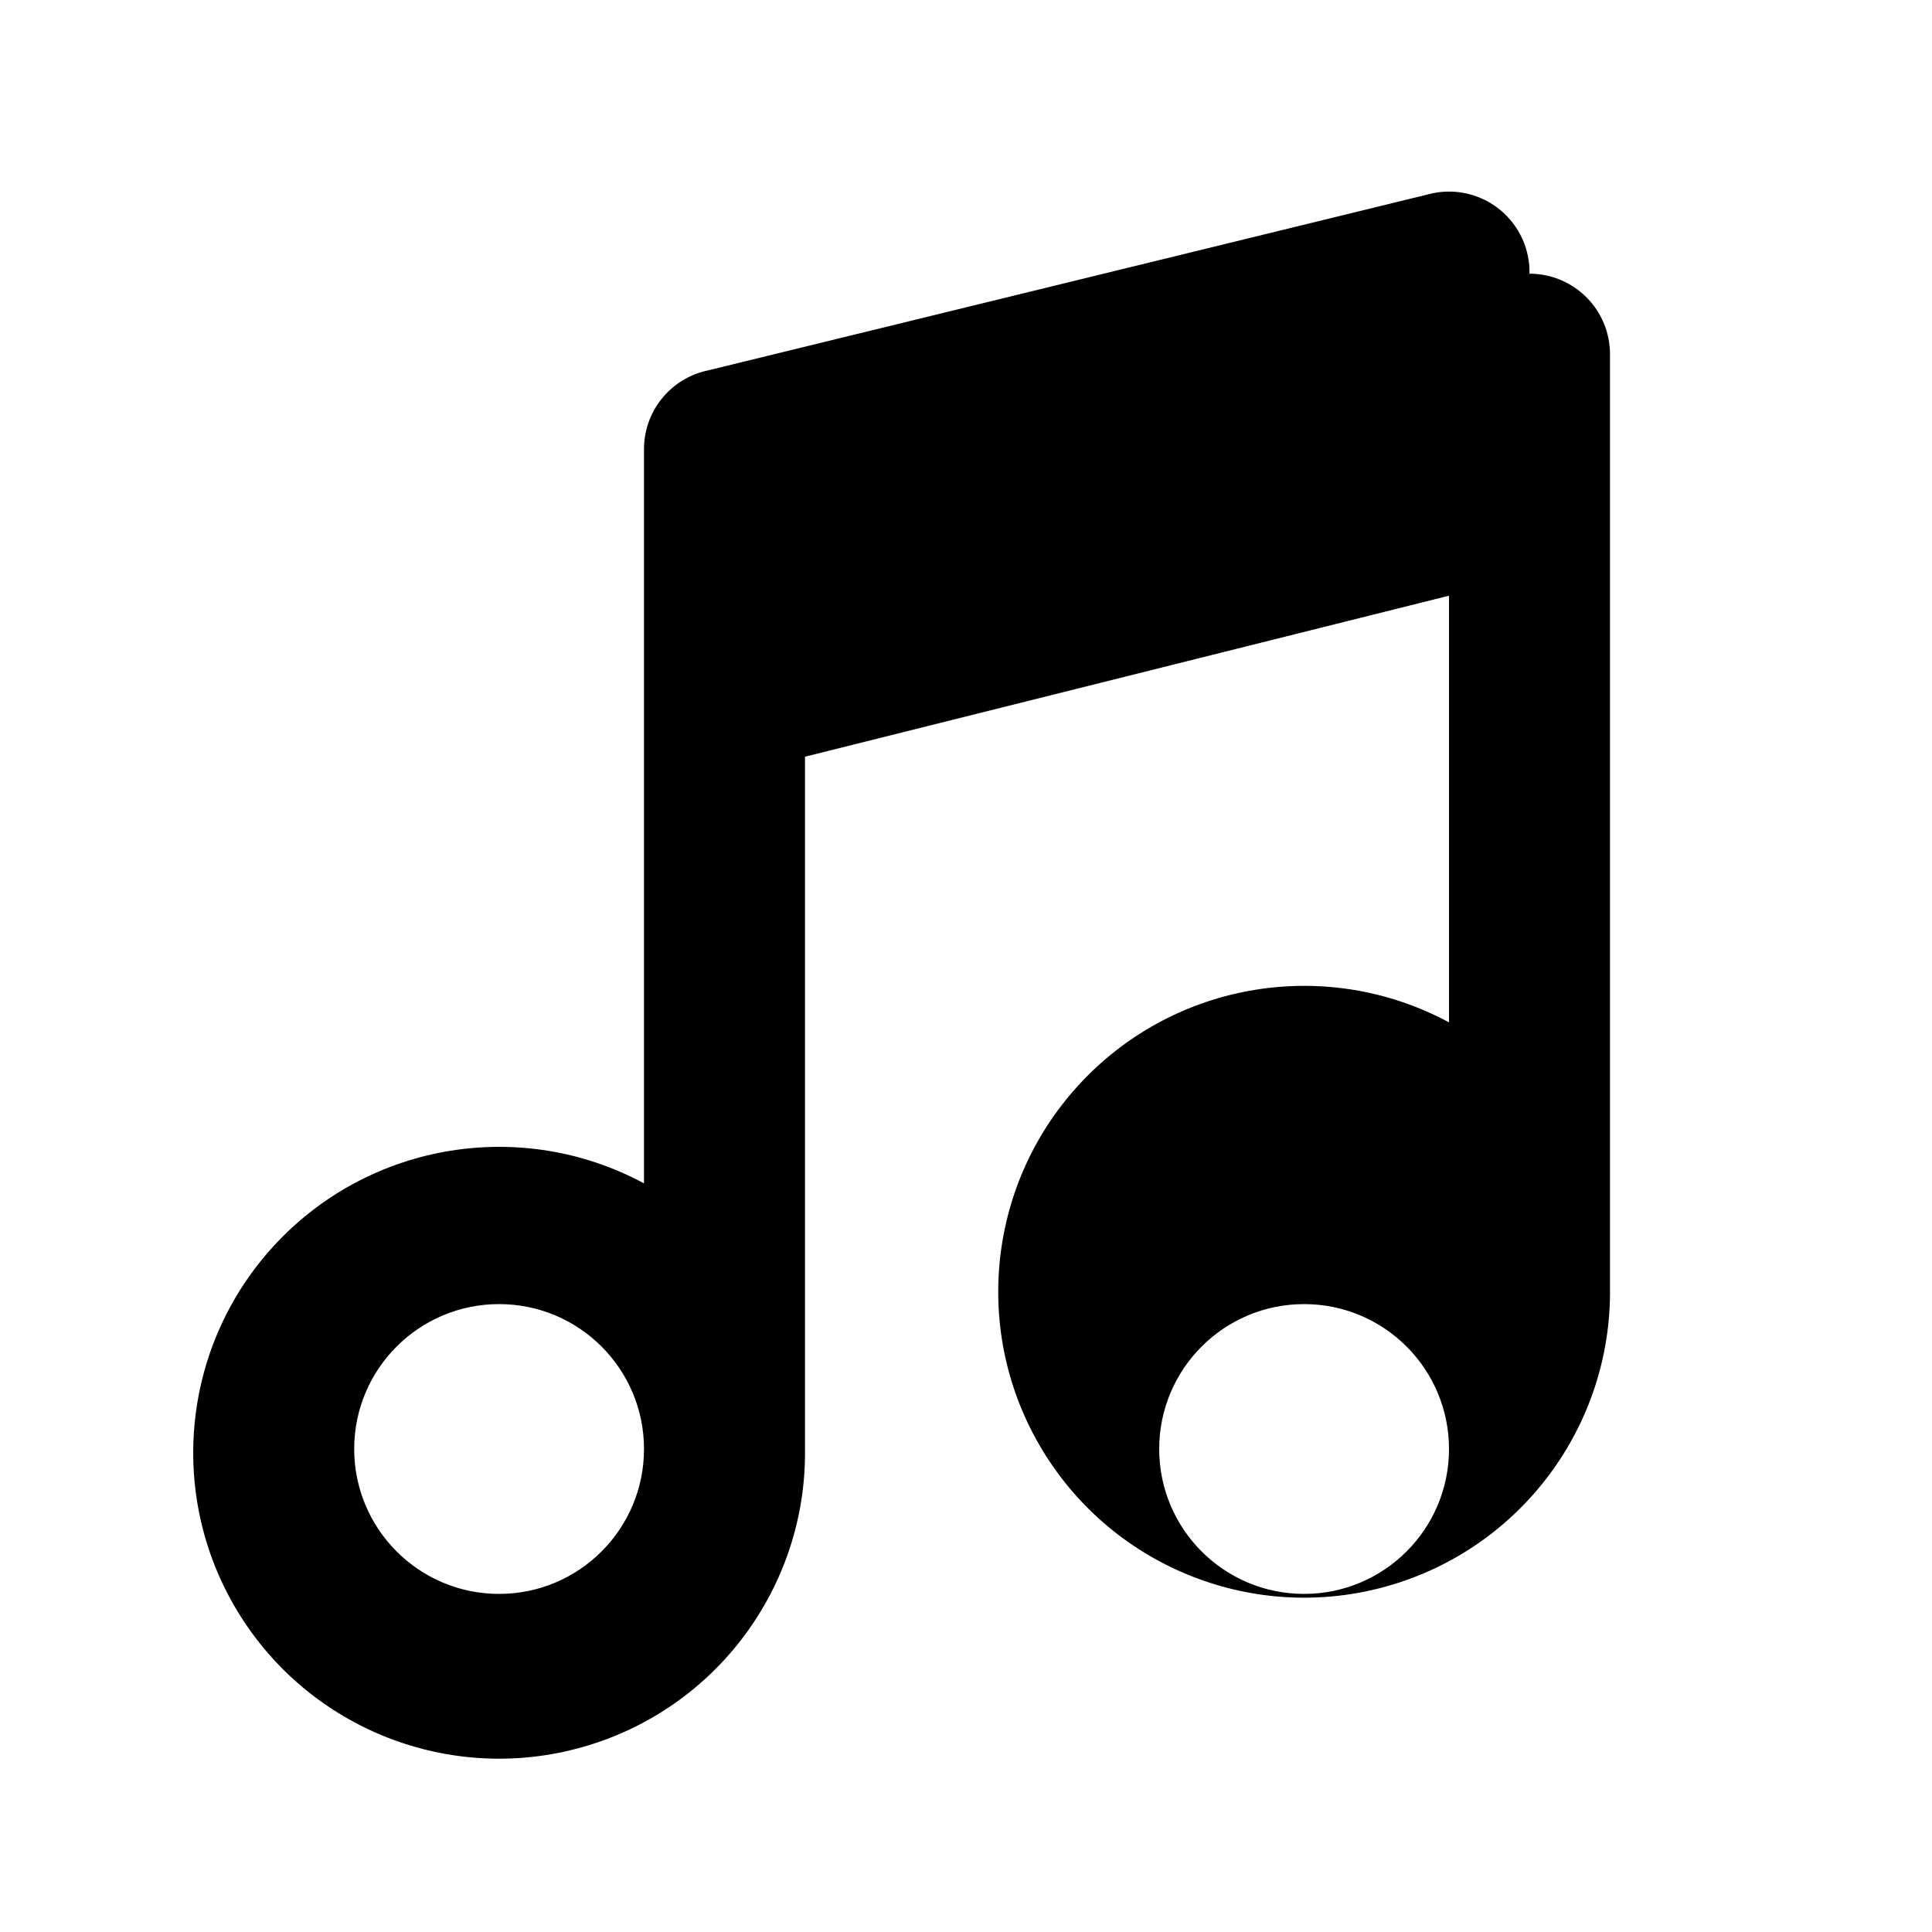
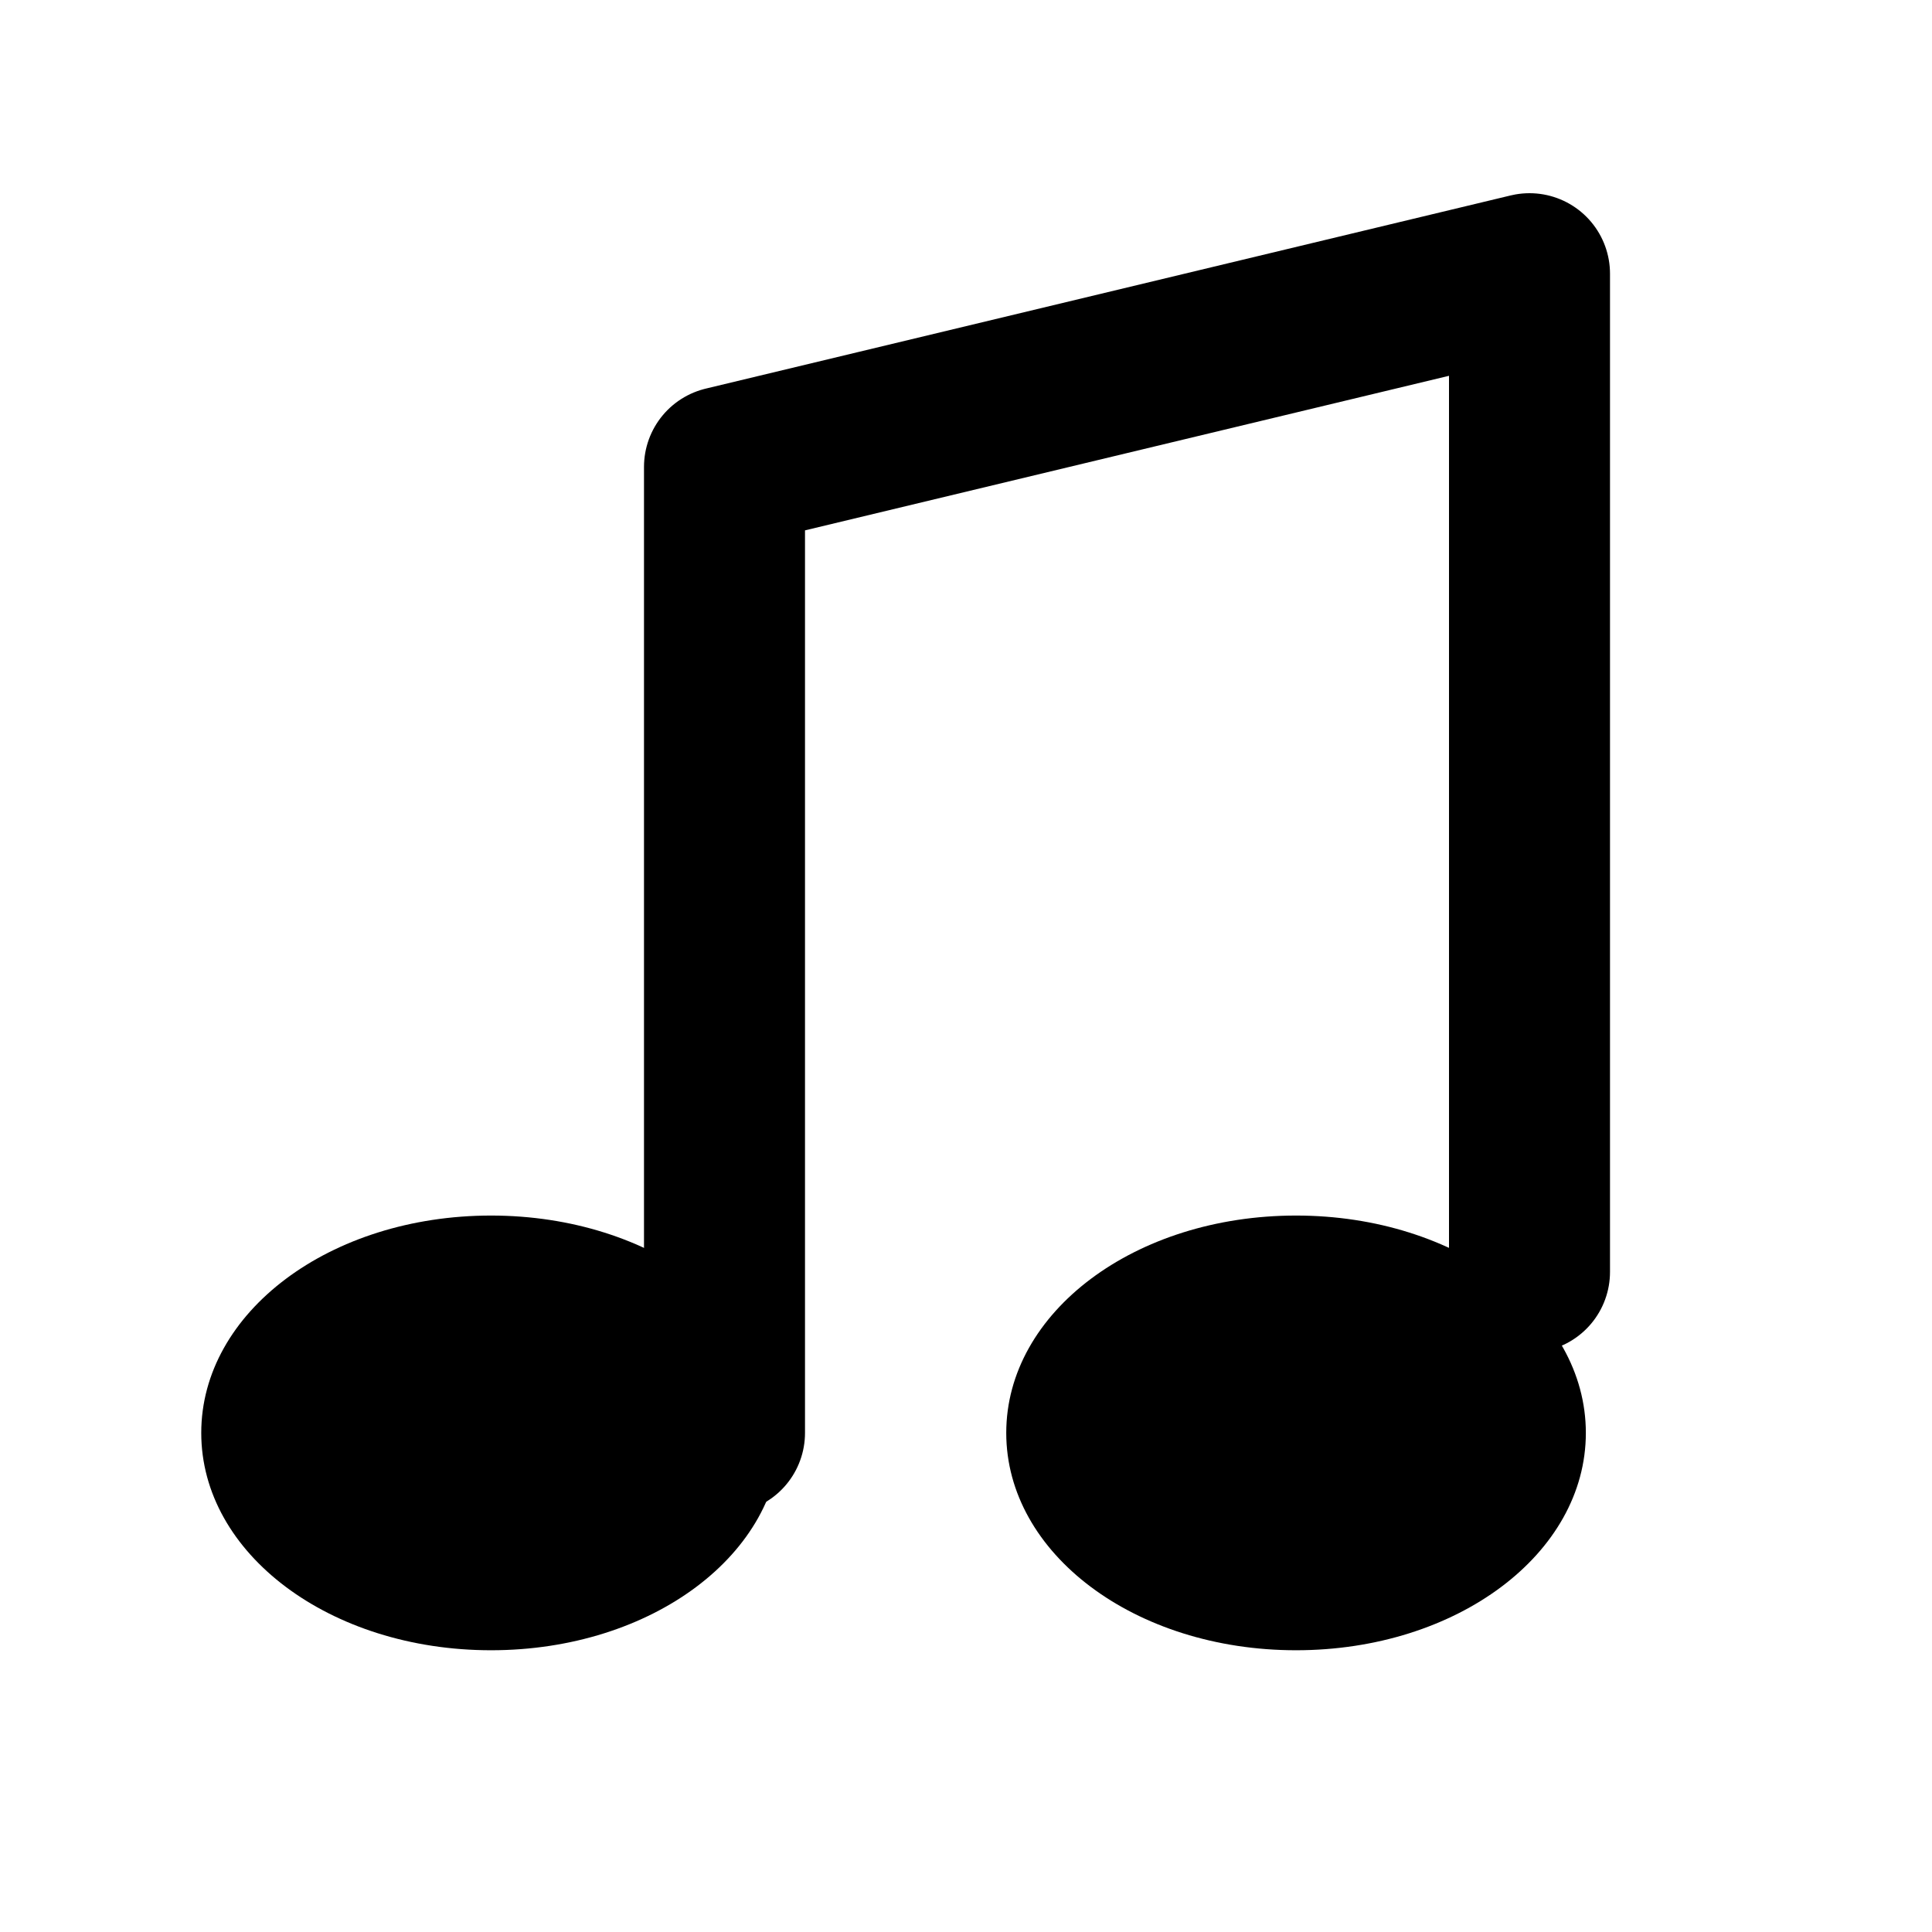
- <svg xmlns="http://www.w3.org/2000/svg" viewBox="0 0 24 24" fill="currentColor">
-   <path d="M19 3.4a1 1 0 0 0-1.2-1L8.8 4.6A1 1 0 0 0 8 5.6v9.1A3.8 3.8 0 1 0 10 18V9.4l8-2v5.3A3.8 3.8 0 1 0 20 16V4.4a1 1 0 0 0-1-1ZM6.2 19.8A1.8 1.8 0 1 1 8 18a1.8 1.8 0 0 1-1.8 1.8Zm10 0A1.8 1.8 0 1 1 18 18a1.8 1.8 0 0 1-1.8 1.8Z" />
+ <svg xmlns="http://www.w3.org/2000/svg" viewBox="0 0 24 24" fill="none">
+   <path d="M9 17.8V5.8l10-2.4v12.4" stroke="currentColor" stroke-width="2" stroke-linecap="round" stroke-linejoin="round" />
+   <path d="M6.1 20.5c2 0 3.6-1.2 3.6-2.7s-1.6-2.7-3.6-2.7-3.6 1.2-3.6 2.7 1.6 2.7 3.6 2.7Zm10 0c2 0 3.6-1.2 3.6-2.7s-1.6-2.7-3.6-2.7-3.6 1.2-3.6 2.7 1.6 2.7 3.6 2.7Z" fill="currentColor" />
</svg>
